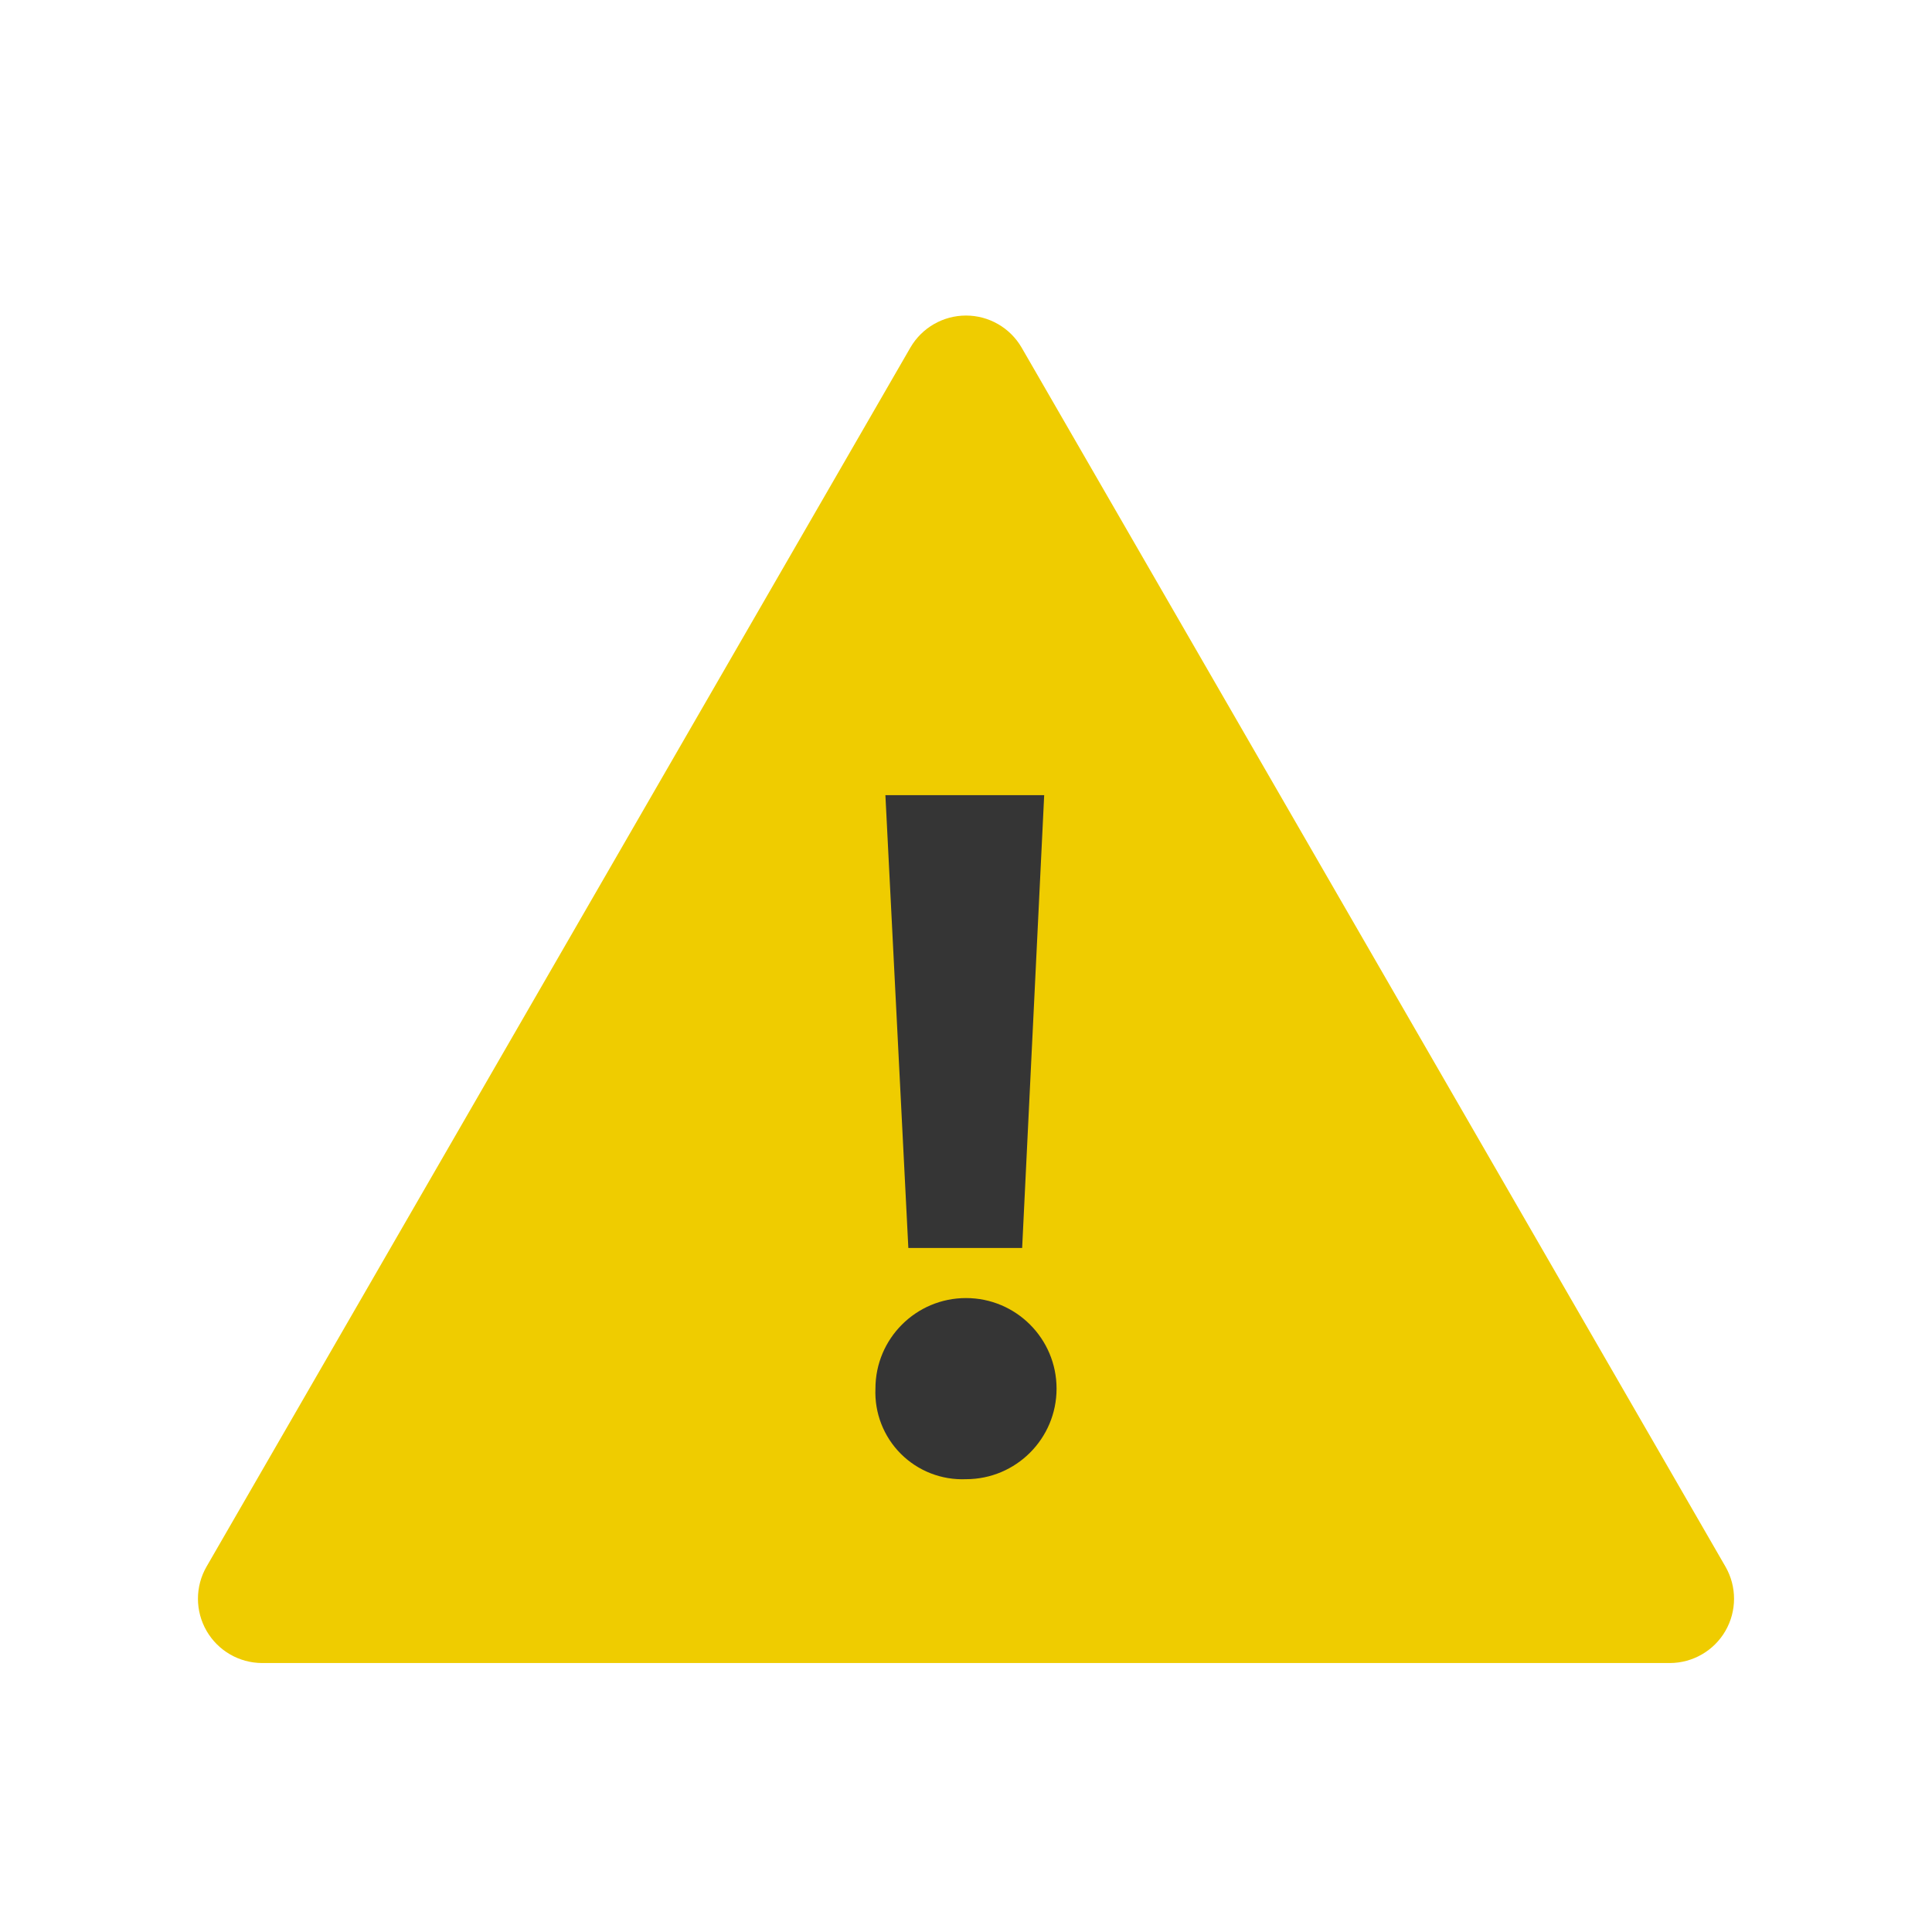
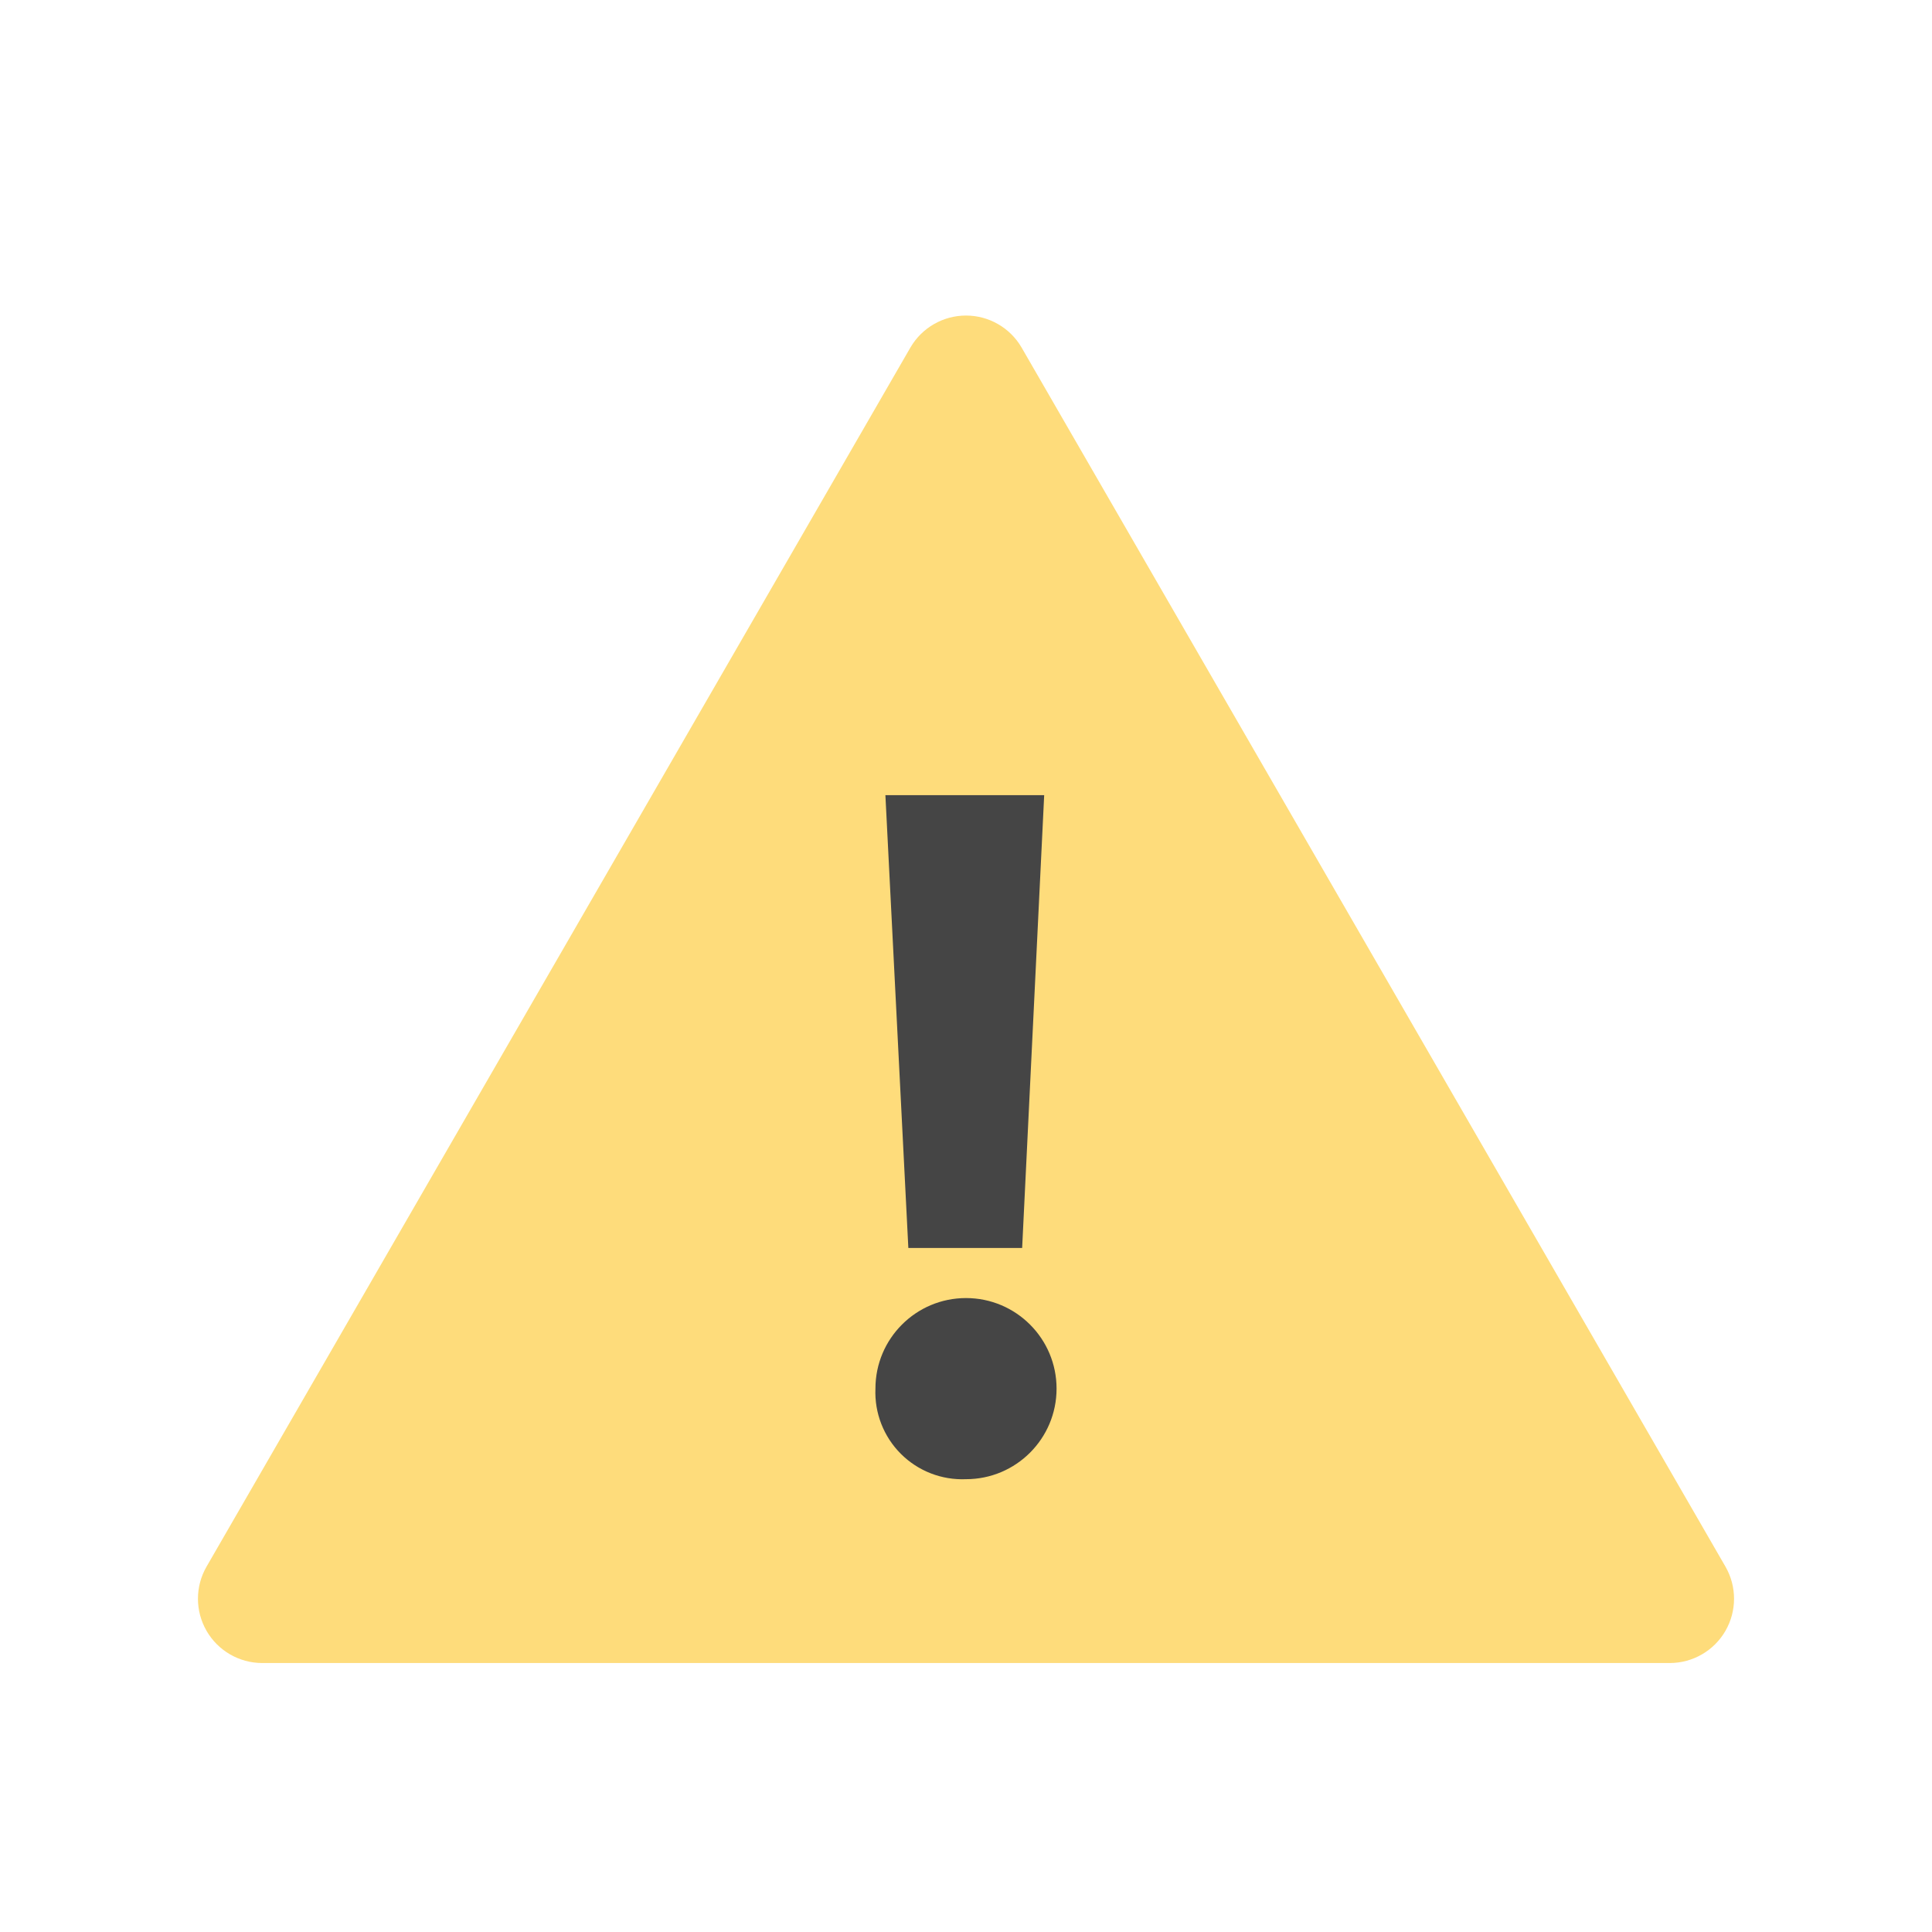
<svg xmlns="http://www.w3.org/2000/svg" data-name="Layer 1" id="Layer_1" viewBox="0 0 64 64">
  <defs>
    <style>.cls-1 {
-       fill: #efcc00;
+       fill: #fedc7b;
    }

    .cls-2 {
-       fill: #353535;
+       fill: #454545;
    }</style>
  </defs>
  <path class="cls-1" d="M30.16,11.51,6.84,51.9a2.13,2.13,0,0,0,1.84,3.19H55.32a2.13,2.13,0,0,0,1.84-3.19L33.84,11.51A2.13,2.13,0,0,0,30.16,11.51Z" />
  <path class="cls-2" d="M29,46a3,3,0,1,1,3,3A2.88,2.88,0,0,1,29,46Zm1.09-4.66-.76-15h5.26l-.73,15Z" />
</svg>
